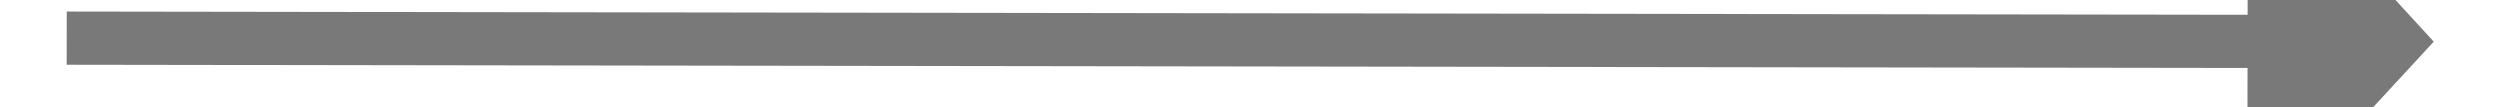
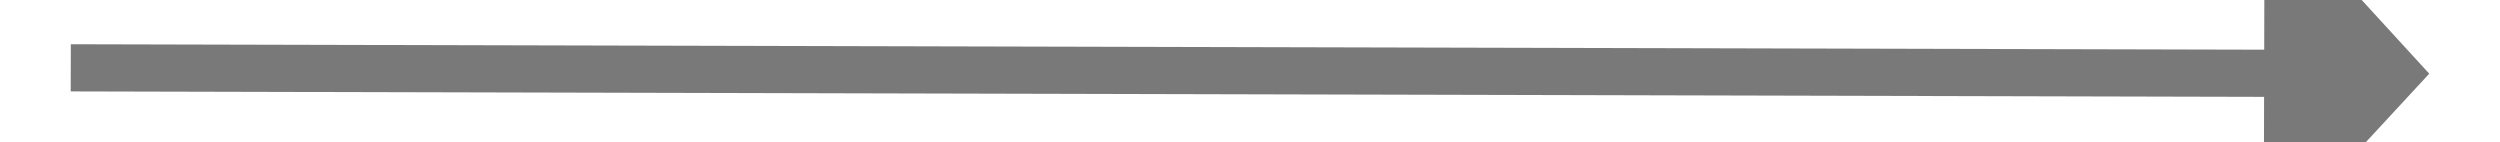
- <svg xmlns="http://www.w3.org/2000/svg" version="1.1" width="94px" height="4px" preserveAspectRatio="xMinYMid meet" viewBox="698 1101  94 2">
-   <g transform="matrix(0.01745241 -0.9998477 0.9998477 0.01745241 -369.8342 1827.654 )">
-     <path d="M 783 1109.6  L 790 1102  L 783 1094.4  L 783 1109.6  Z " fill-rule="nonzero" fill="#797979" stroke="none" transform="matrix(0.01597764 0.9998723 -0.9998723 0.01597764 1835.448 338.9878 )" />
-     <path d="M 701 1102  L 784 1102  " stroke-width="2" stroke="#797979" fill="none" transform="matrix(0.01597764 0.9998723 -0.9998723 0.01597764 1835.448 338.9878 )" />
-   </g>
+ <svg xmlns="http://www.w3.org/2000/svg" version="1.1" width="106px" height="6px" preserveAspectRatio="xMinYMid meet" viewBox="412 1047  106 4">
+   <path d="M 508 1056.6  L 515 1049  L 508 1041.4  L 508 1056.6  Z " fill-rule="nonzero" fill="#797979" stroke="none" transform="matrix(0.9999969 0.00248409 -0.00248409 0.9999969 2.607246 -1.151865 )" />
+   <path d="M 415 1049  L 509 1049  " stroke-width="2" stroke="#797979" fill="none" transform="matrix(0.9999969 0.00248409 -0.00248409 0.9999969 2.607246 -1.151865 )" />
</svg>
